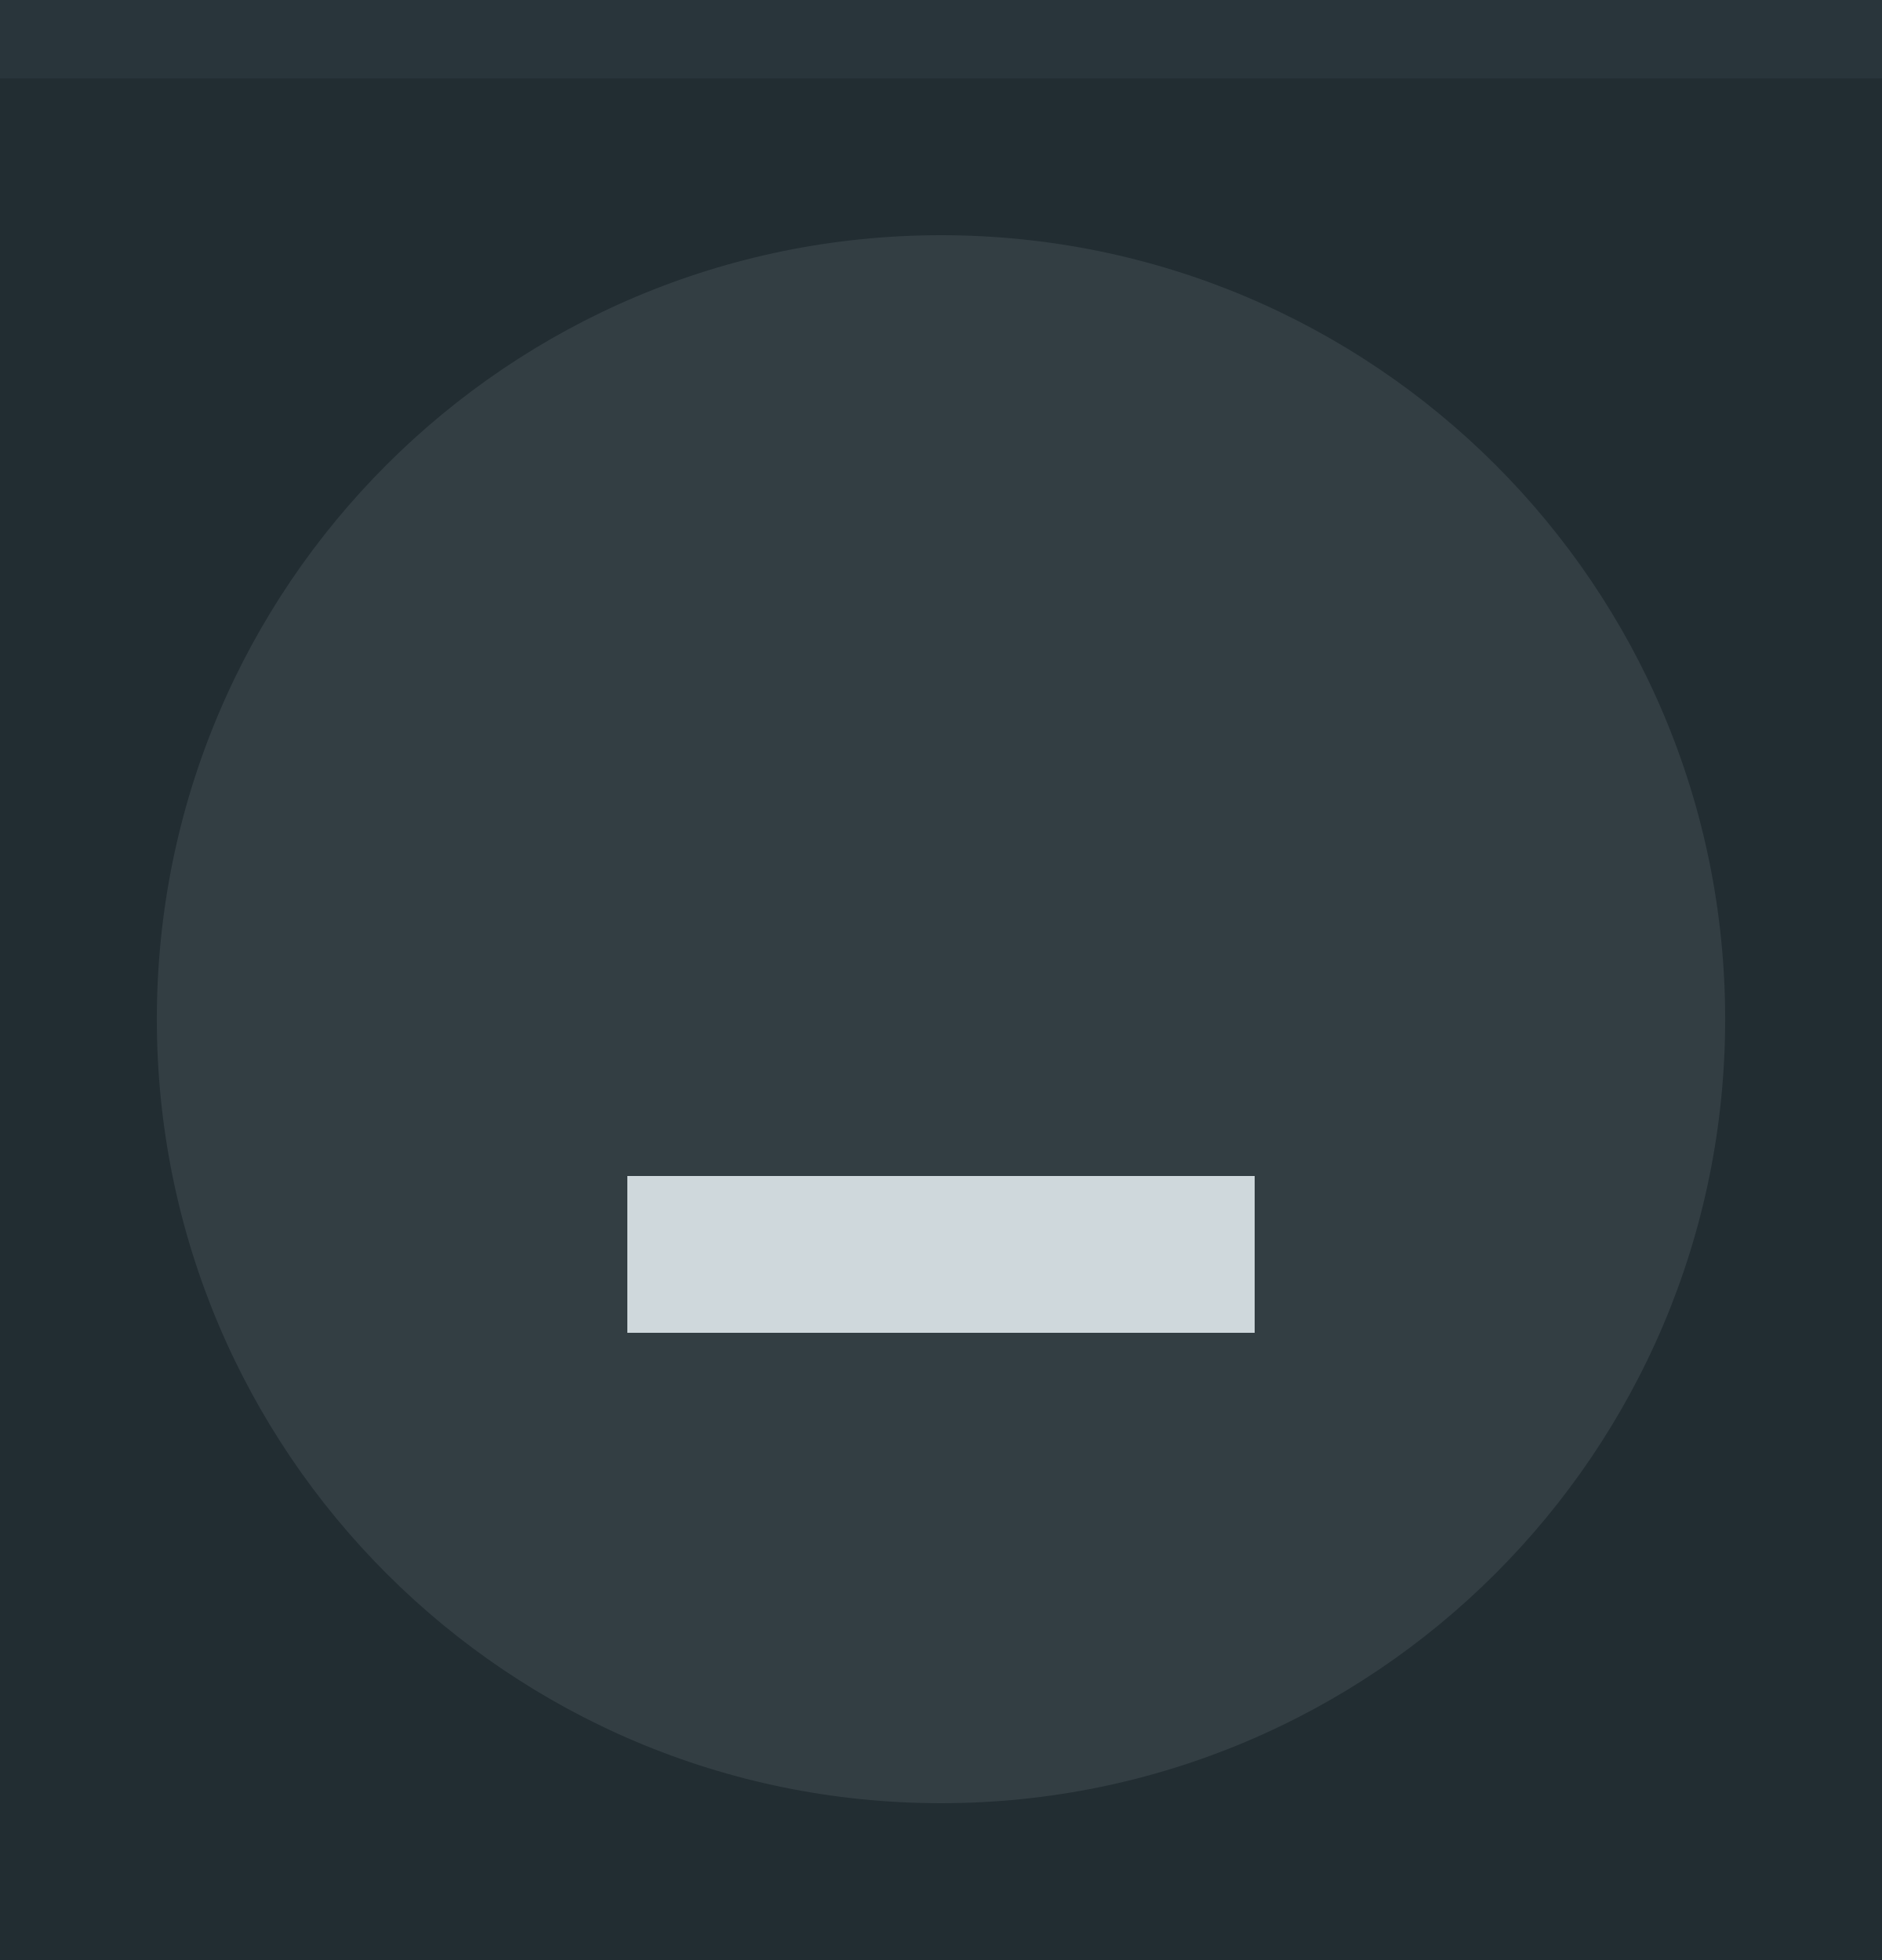
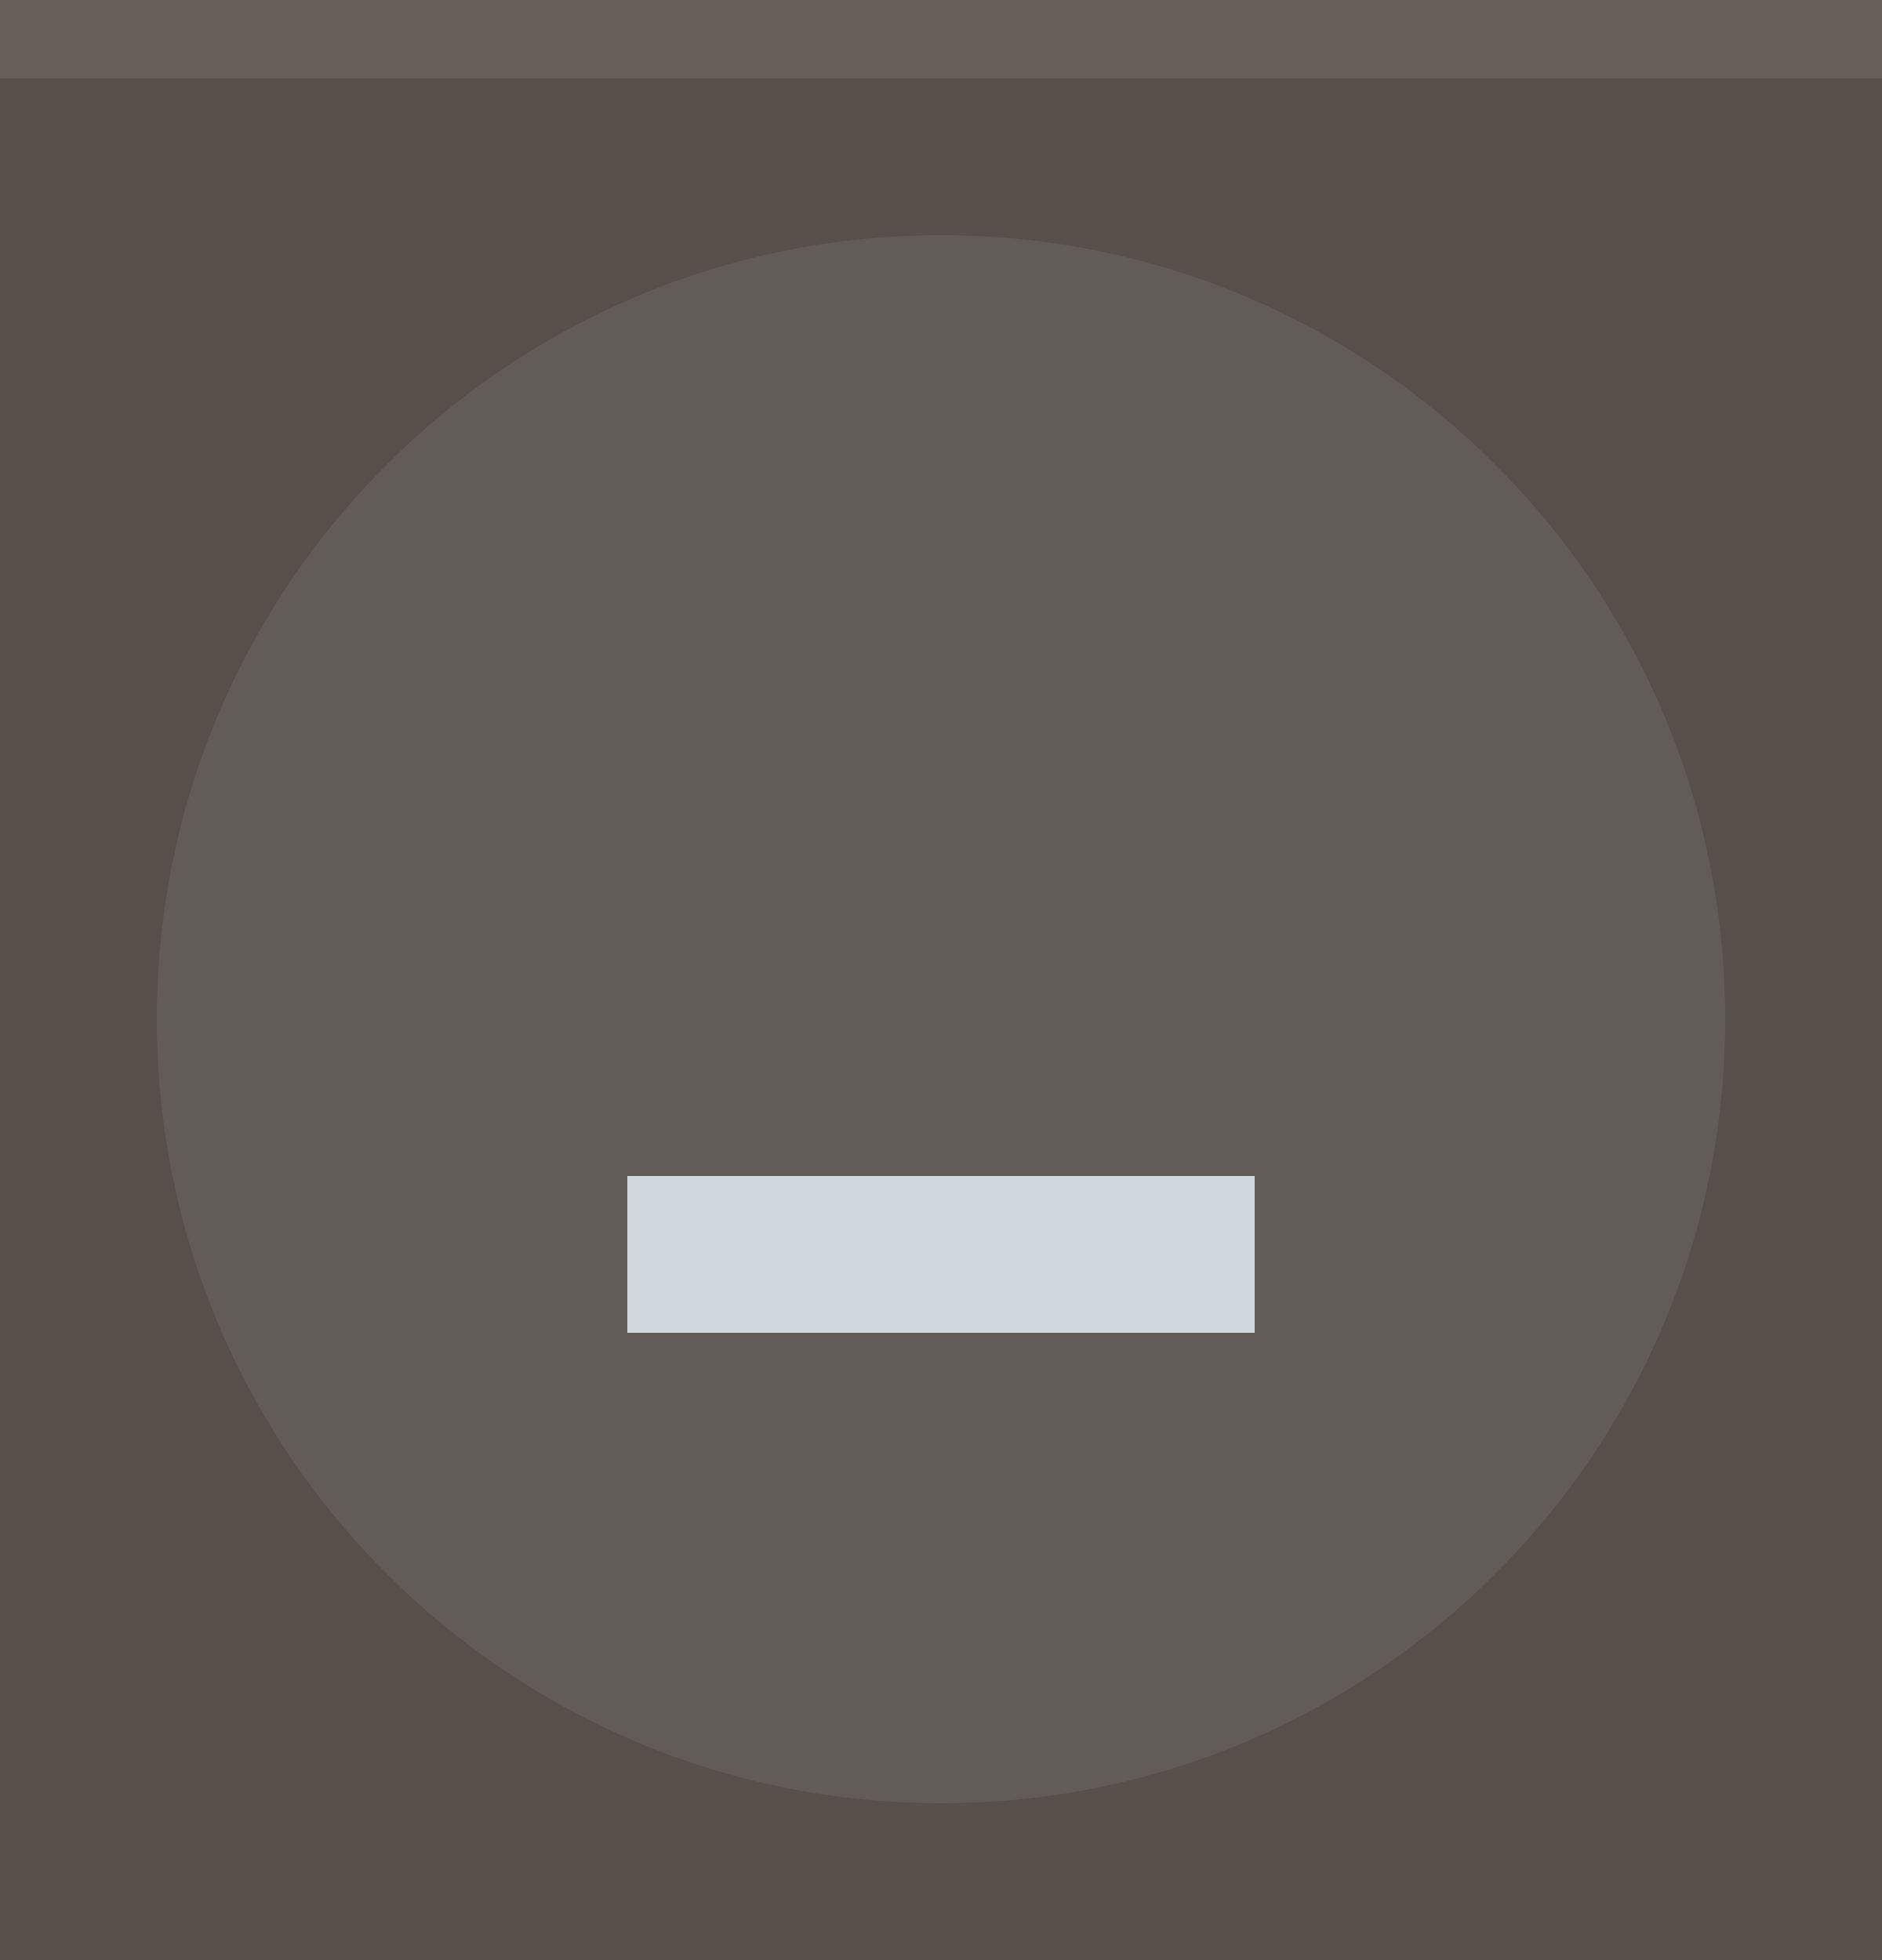
<svg xmlns="http://www.w3.org/2000/svg" width="24" height="25" viewBox="0 0 24 25" id="svg4142" version="1.1">
  <defs id="defs4144" />
  <g id="layer1" transform="translate(0,-1027.362)">
-     <rect style="opacity:1;fill:#222d32;fill-opacity:1;fill-rule:evenodd;stroke:none;stroke-width:2.745;stroke-linecap:butt;stroke-linejoin:miter;stroke-miterlimit:4;stroke-dasharray:none;stroke-dashoffset:478.437;stroke-opacity:1" id="rect4741" width="24" height="25" x="0" y="1027.362" />
+     <rect style="opacity:1;fill:#574f4a;fill-opacity:1;fill-rule:evenodd;stroke:none;stroke-width:2.745;stroke-linecap:butt;stroke-linejoin:miter;stroke-miterlimit:4;stroke-dasharray:none;stroke-dashoffset:478.437;stroke-opacity:1" id="rect4741" width="24" height="25" x="0" y="1027.362" />
    <circle style="fill:#cfd8dc;fill-opacity:0.1;stroke:none;stroke-width:0.5;stroke-linejoin:miter;stroke-miterlimit:4;stroke-dasharray:none;stroke-opacity:1" id="path2994" cx="1040.362" cy="-12" transform="matrix(0,1,-1,0,0,0)" r="10" />
    <rect style="opacity:1;fill:#cfd8dc;fill-opacity:1;fill-rule:evenodd;stroke:none;stroke-width:2.745;stroke-linecap:butt;stroke-linejoin:miter;stroke-miterlimit:4;stroke-dasharray:none;stroke-dashoffset:478.437;stroke-opacity:1" id="rect4853" width="8" height="2" x="8" y="1042.362" />
-     <rect style="opacity:1;fill:#29353b;fill-opacity:1;fill-rule:evenodd;stroke:none;stroke-width:2.745;stroke-linecap:butt;stroke-linejoin:miter;stroke-miterlimit:4;stroke-dasharray:none;stroke-dashoffset:478.437;stroke-opacity:1" id="rect4959" width="24" height="1" x="0" y="1027.362" />
+     <rect style="opacity:1;fill:#655e59;fill-opacity:1;fill-rule:evenodd;stroke:none;stroke-width:2.745;stroke-linecap:butt;stroke-linejoin:miter;stroke-miterlimit:4;stroke-dasharray:none;stroke-dashoffset:478.437;stroke-opacity:1" id="rect4959" width="24" height="1" x="0" y="1027.362" />
  </g>
</svg>
